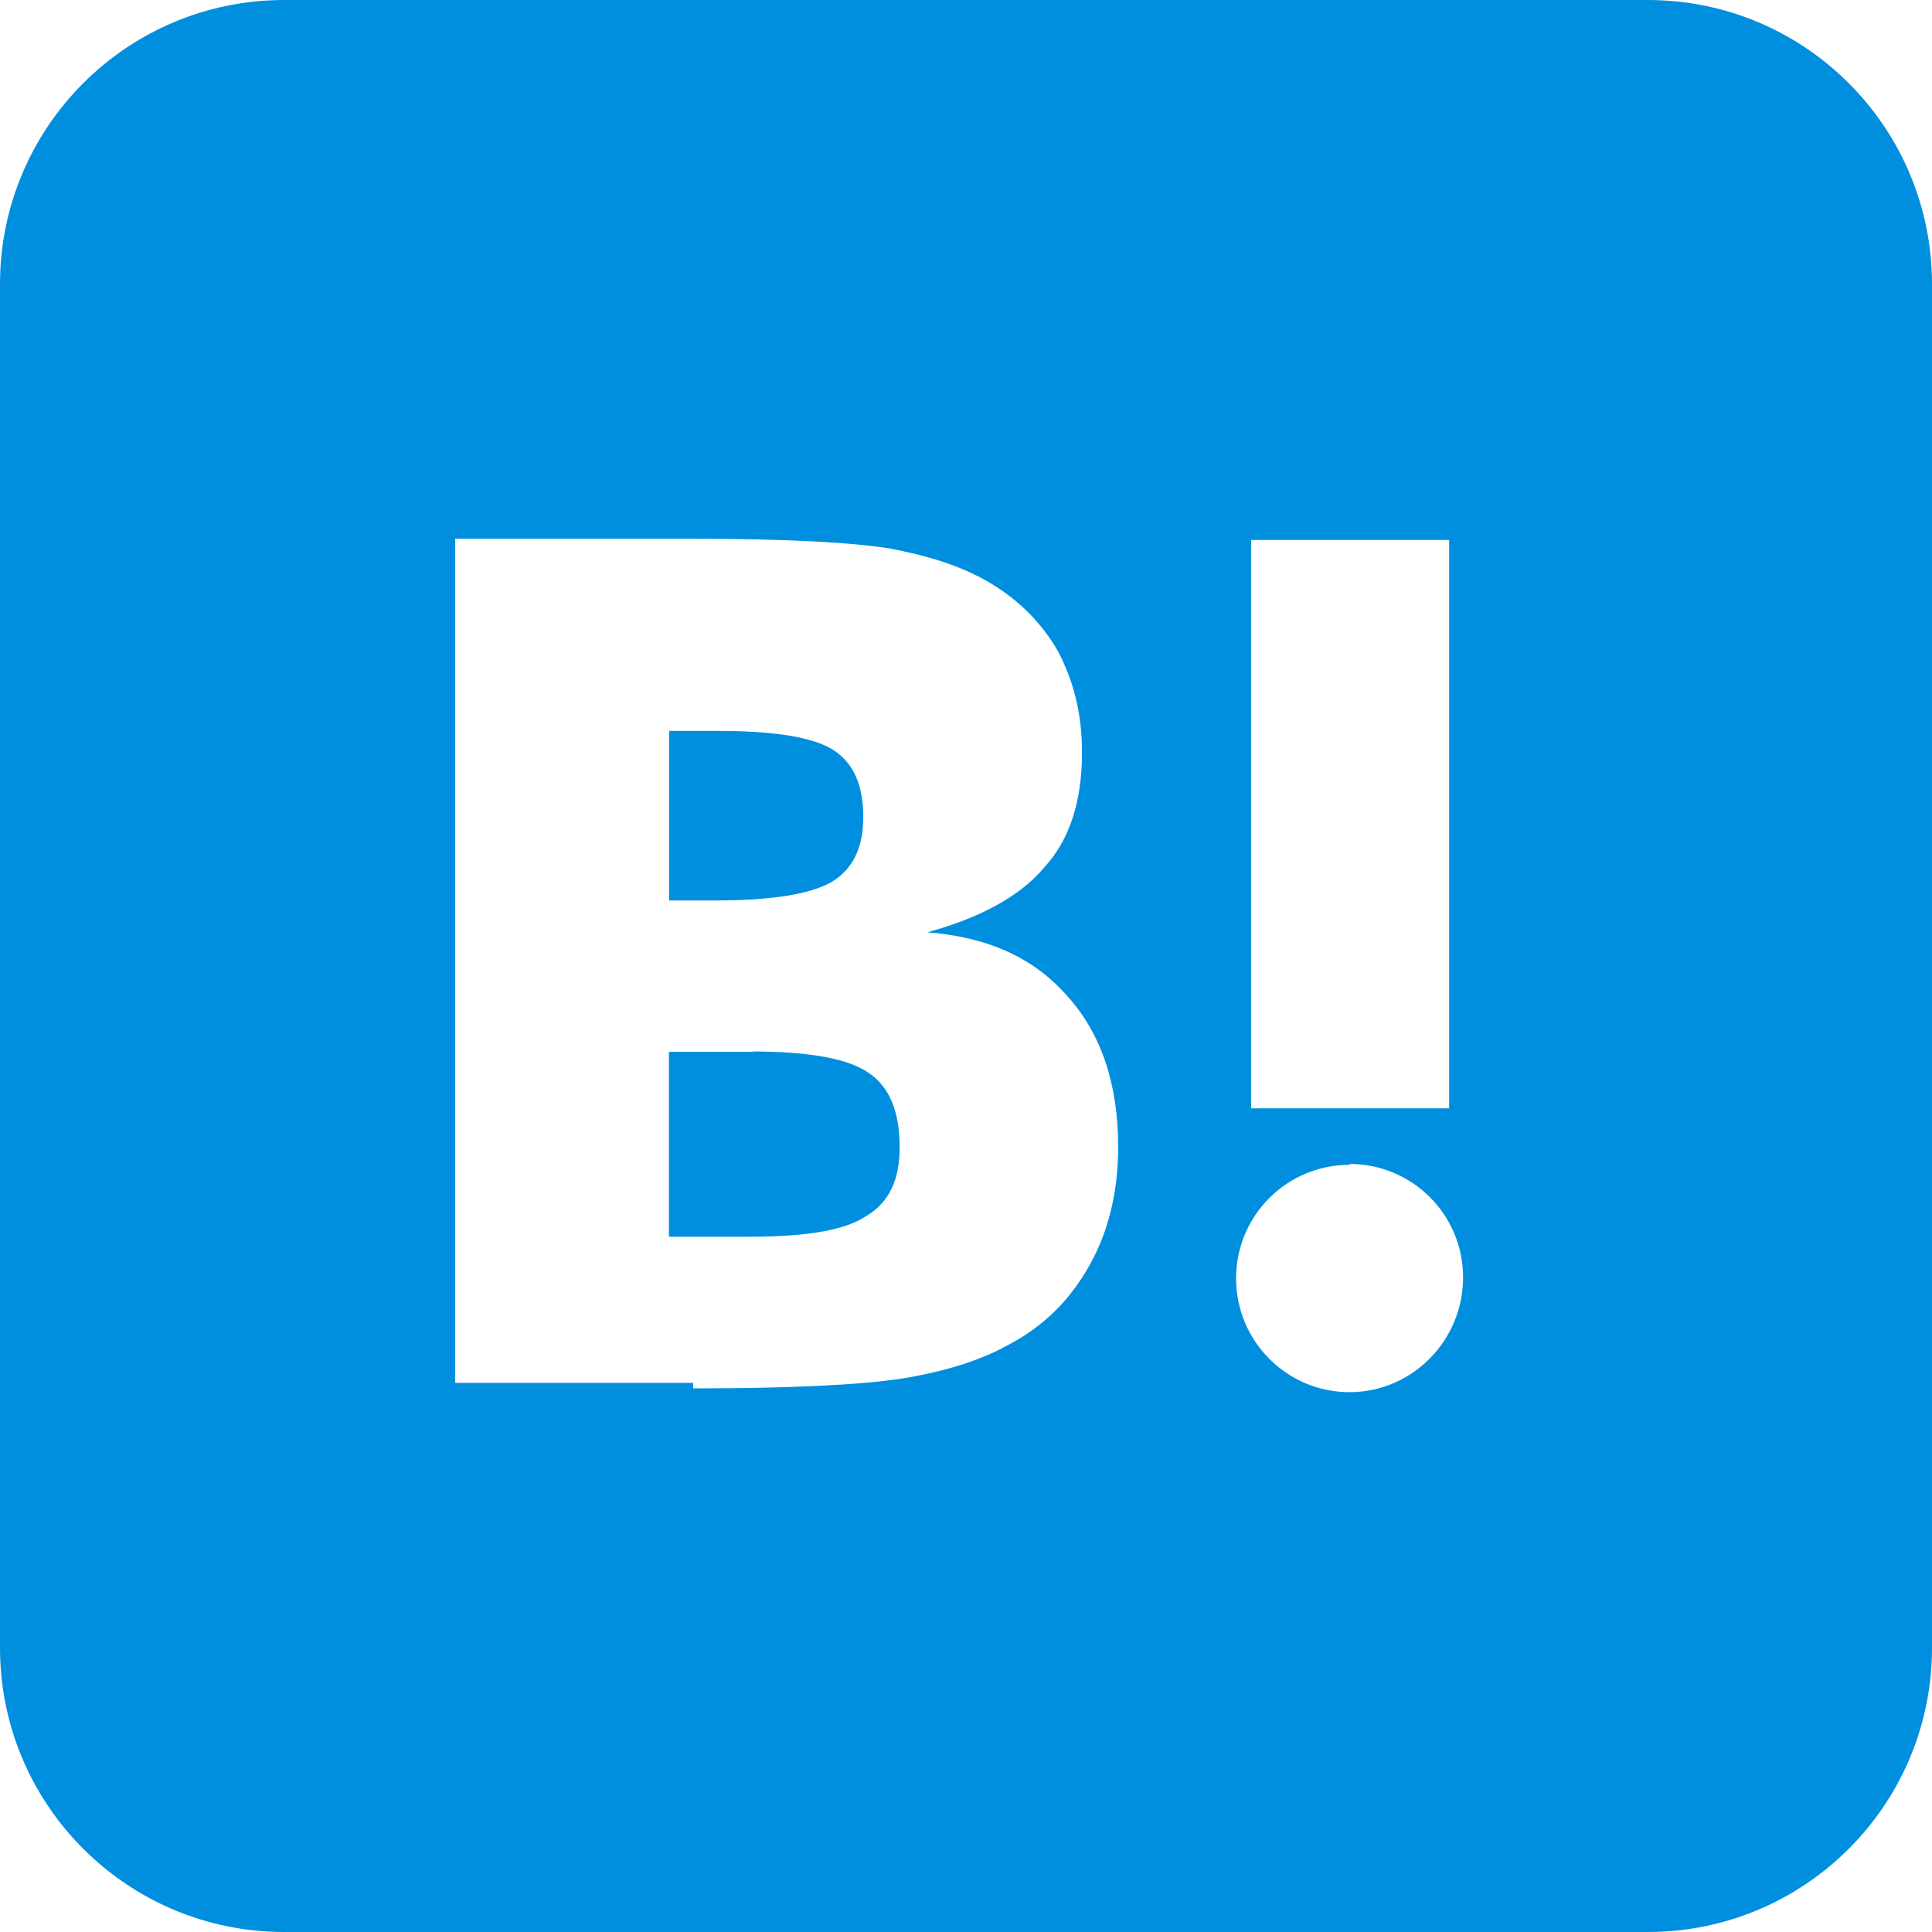
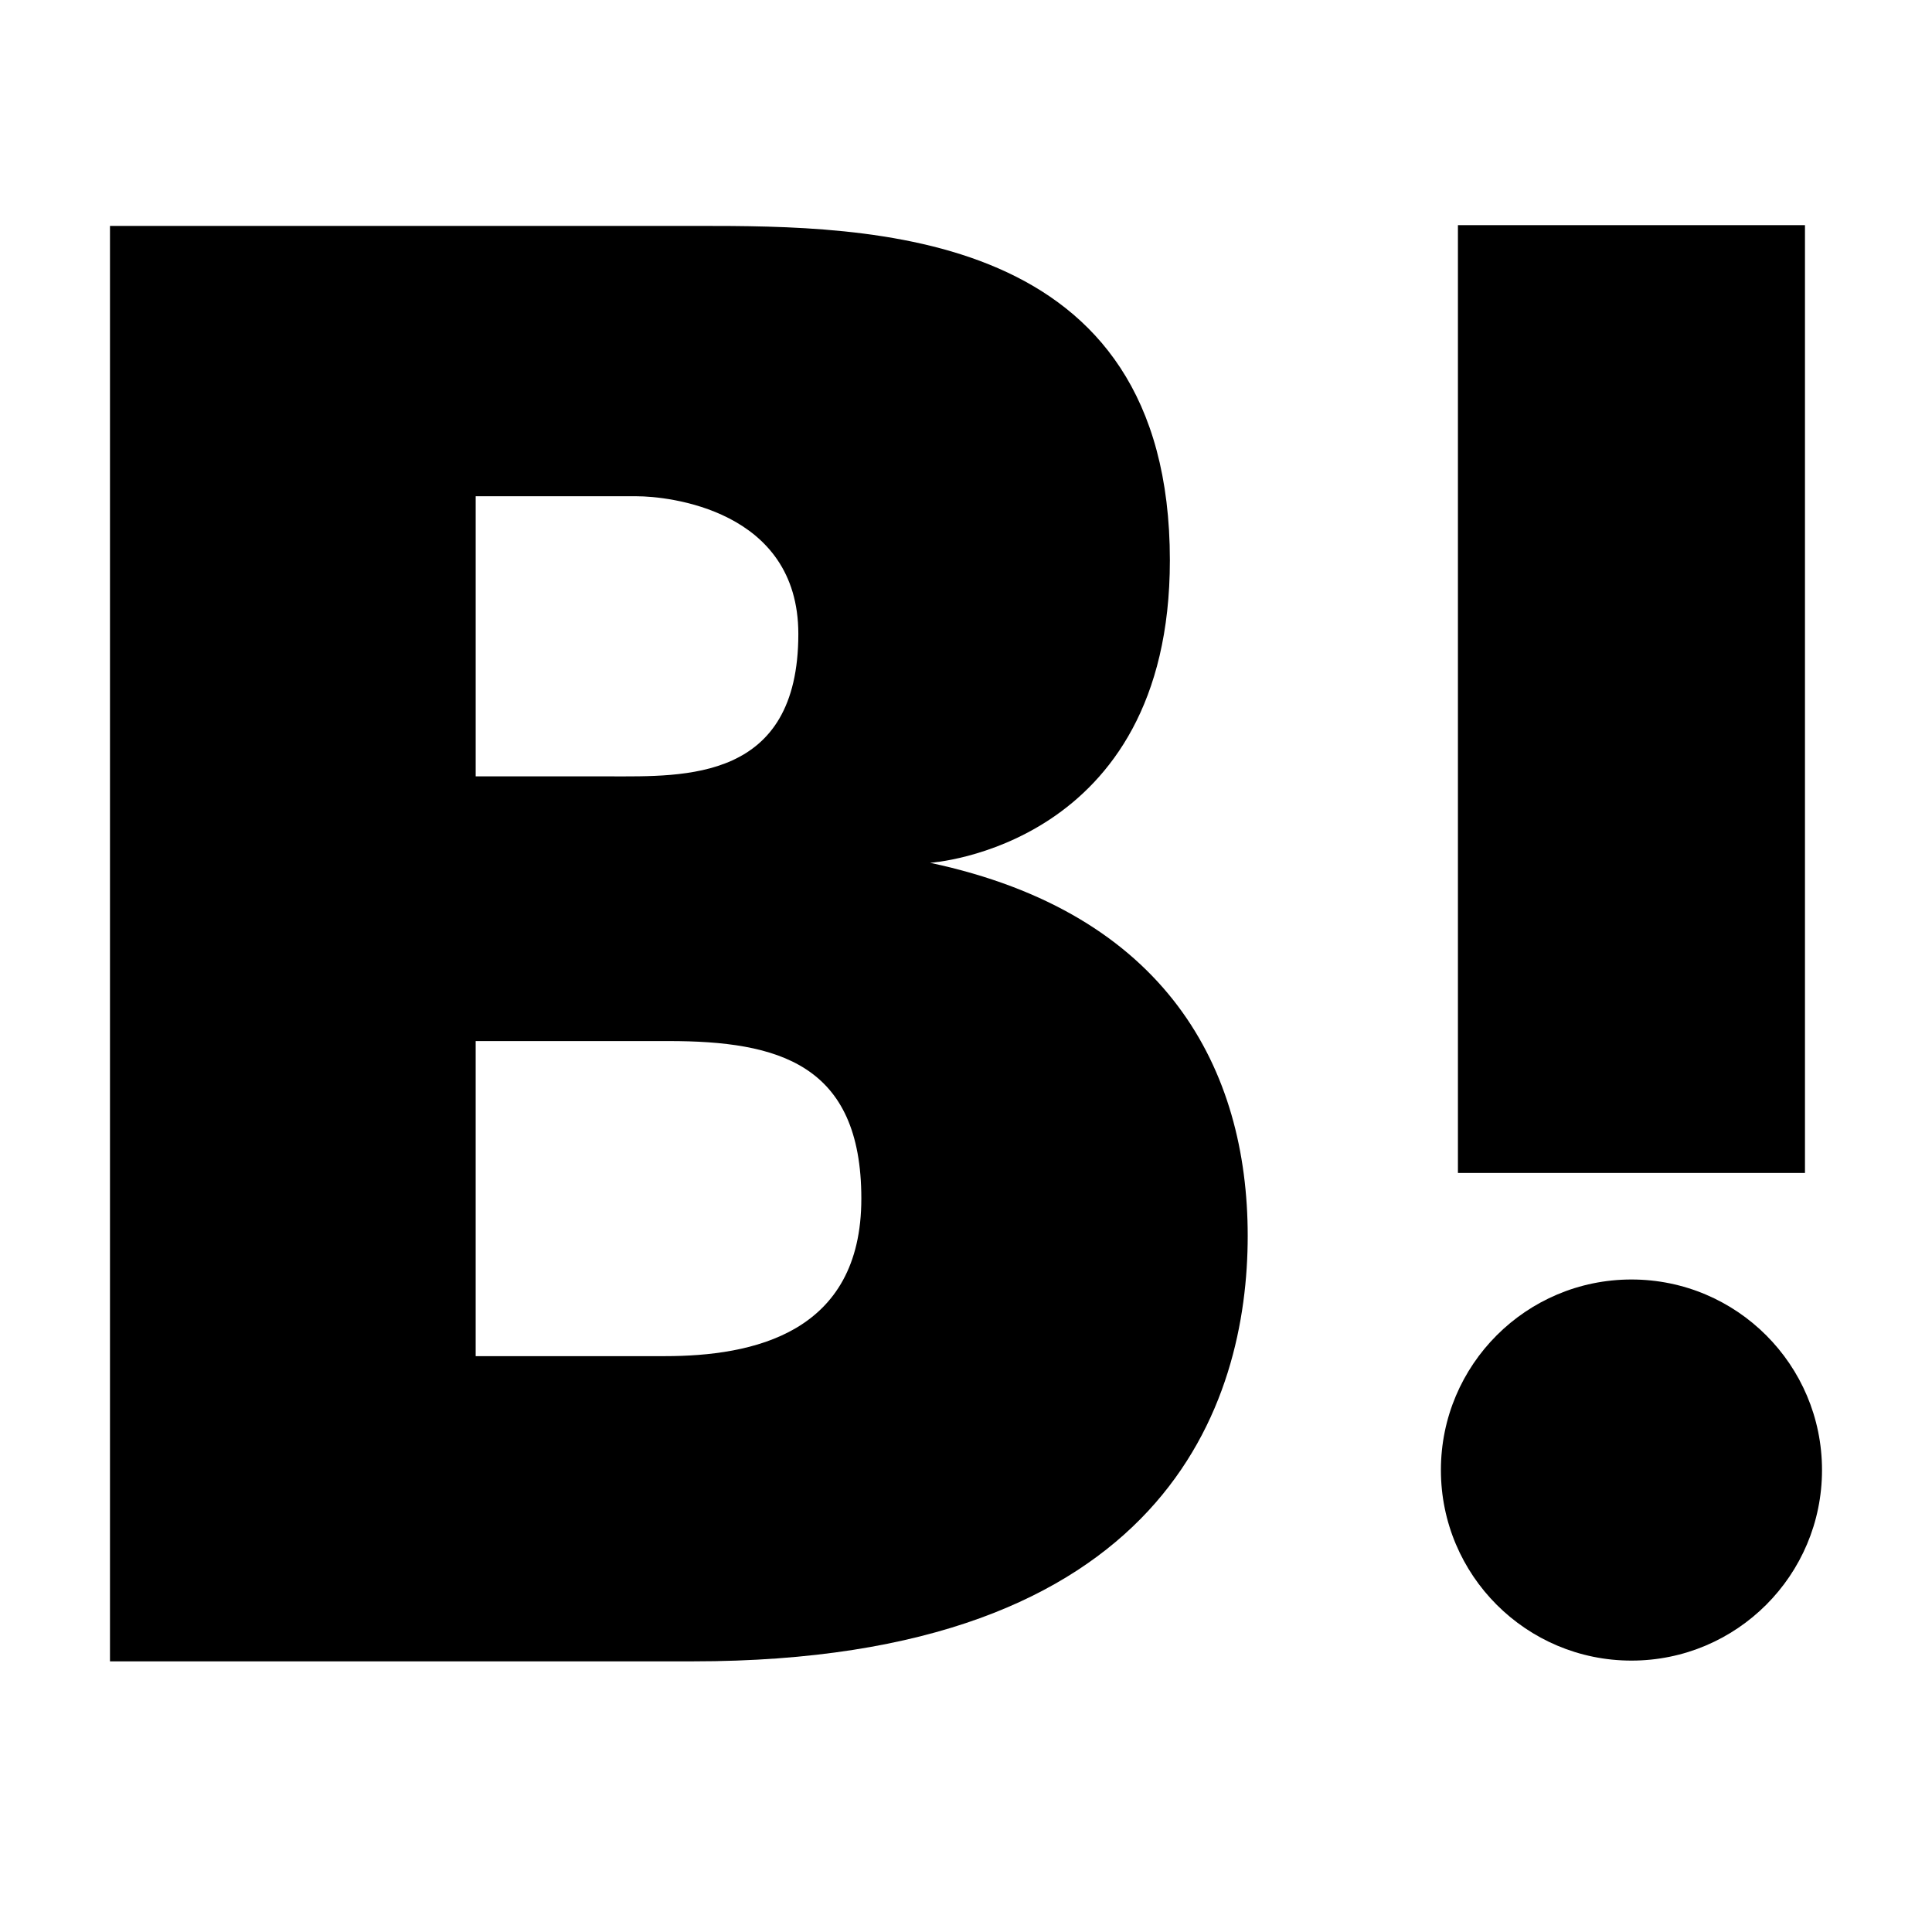
- <svg xmlns="http://www.w3.org/2000/svg" width="1024" height="1024" viewBox="0 0 1024 1024">
-   <path fill="#008fde" d="M873.387 0C956.587 0 1024 67.413 1024 150.613v722.773c0 83.2-67.413 150.613-150.613 150.613H150.614c-83.2 0-150.613-67.413-150.613-150.613V150.613C.001 67.413 67.414 0 150.614 0h722.773zm-158.08 617.387c-33.28 0-60.16 26.88-60.16 60.16s26.88 60.331 60.16 60.331 60.16-27.52 60.16-60.8-26.88-60.16-60.16-60.16zM367.36 735.872c51.2 0 87.723-1.792 110.08-5.12 22.443-3.584 41.643-9.472 56.32-17.579 19.2-9.899 33.28-24.064 43.52-42.24s15.36-39.04 15.36-63.147c0-33.28-8.96-59.861-26.88-79.787-17.92-20.48-42.24-31.317-74.24-33.877 28.16-7.68 49.323-19.2 62.123-34.56 13.44-14.677 19.84-35.157 19.84-60.757 0-20.48-4.395-37.76-12.8-53.76-8.96-15.36-21.035-27.52-37.675-37.12-14.72-8.32-31.36-13.44-51.84-17.28-19.797-3.157-55.04-5.12-105.557-5.12H241.238v447.403h126.123zm31.403-178.56c30.08 0 50.56 3.755 61.44 11.179 11.52 7.68 16.64 21.12 16.64 39.68 0 17.28-5.76 29.44-17.92 36.48-11.52 7.68-32.64 10.837-61.44 10.837H354.56v-98.005h44.8zm369.322 30.123V286.208h-104.96v301.227H768zM380.8 387.413c30.293 0 50.56 3.413 61.099 10.24 10.453 6.827 15.659 18.56 15.659 35.413 0 16.213-5.547 27.563-16.64 34.304-11.307 6.571-31.872 9.899-61.952 9.899h-24.32v-89.856h26.24z" />
+ <svg xmlns="http://www.w3.org/2000/svg" x="0px" y="0px" width="141.732px" height="141.732px" viewBox="0 0 141.732 141.732" enable-background="new 0 0 141.732 141.732" xml:space="preserve">
+   <circle cx="119.684" cy="107.843" r="13.979" />
+   <rect x="106.954" y="16.517" width="25.459" height="69.532" />
+   <path d="M68.231,63.296c0,0,17.591-1.109,17.591-22.191c0-24.41-22.029-24.533-34.604-24.533c-8.157,0-12.277,0-17.691,0H22.74 H8.068v105.305h8.014h17.445c4.512,0,10.171,0,17.321,0c34.766,0,40.684-19.007,40.684-31.212S85.614,66.995,68.231,63.296z M34.896,36.406c9.703,0,9.267,0,11.835,0c2.219,0,11.835,0.946,11.835,10.1c0,10.818-8.322,10.449-13.869,10.449 c-5.548,0-2.774,0-9.801,0V36.406z M48.765,99.487c-6.473,0-9.062,0-13.87,0V76.372c0,0,6.103,0,14.147,0 c8.044,0,14.146,1.664,14.146,11.558S55.237,99.487,48.765,99.487z" />
</svg>
